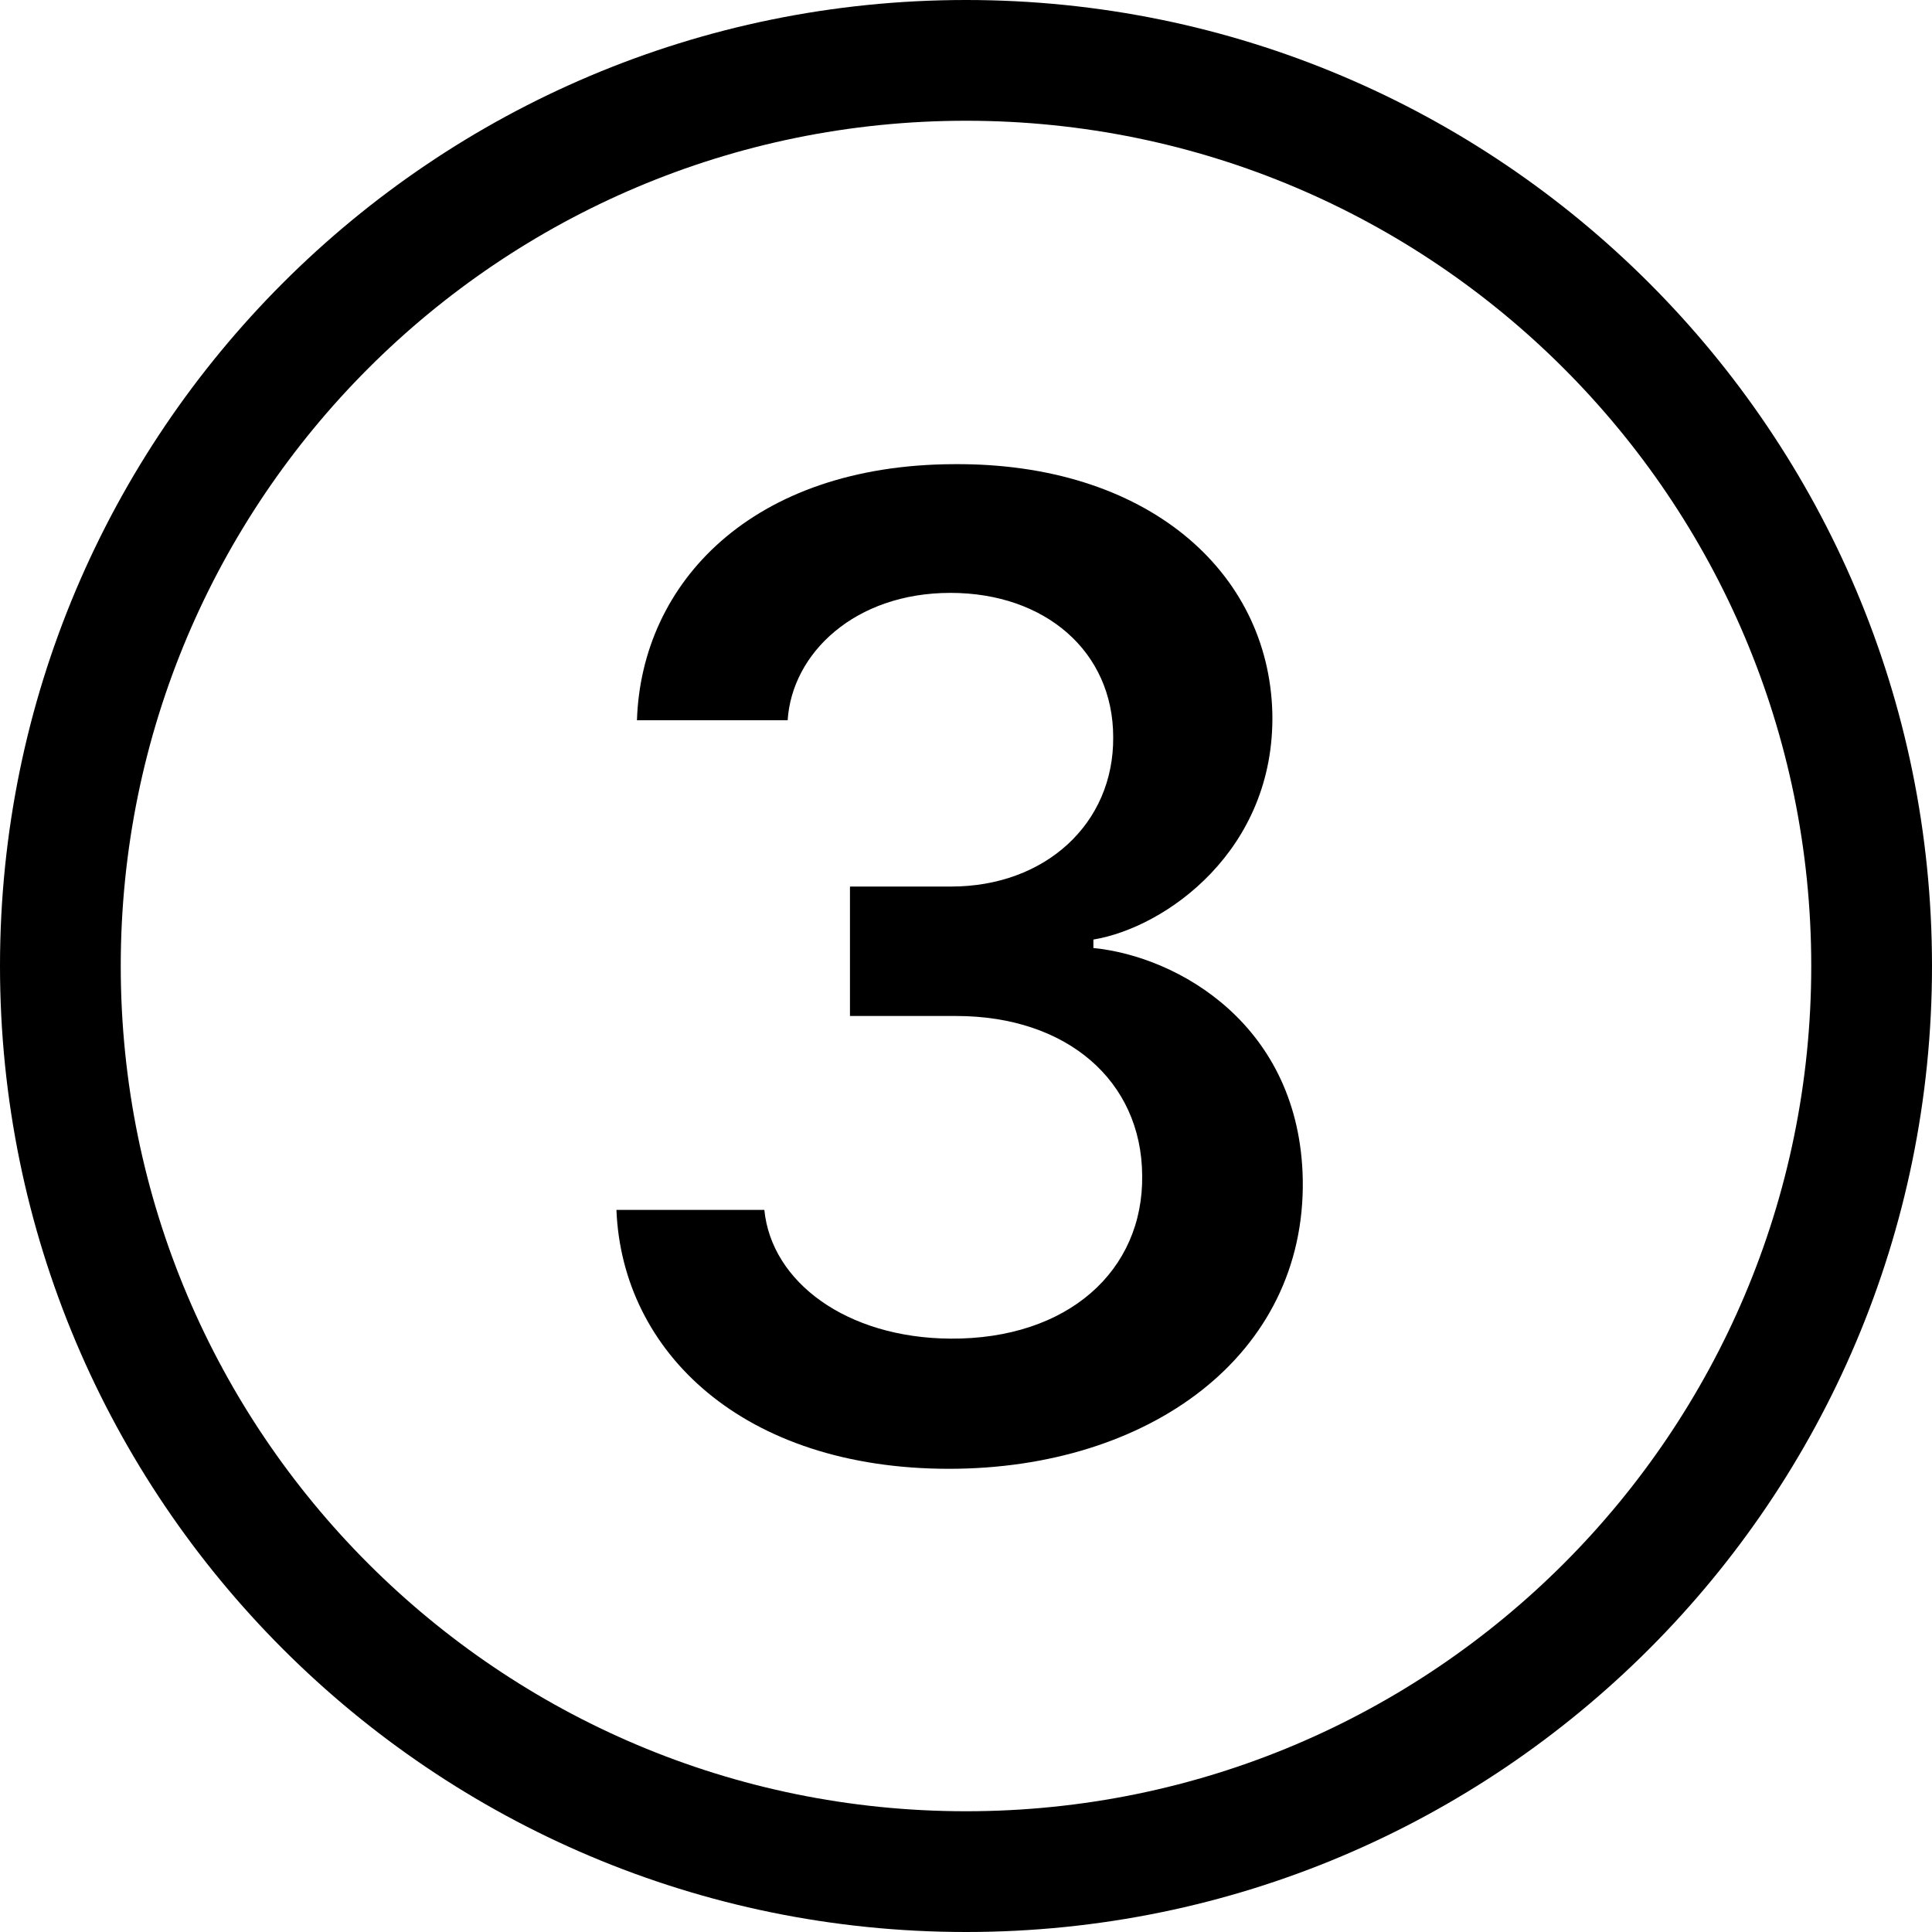
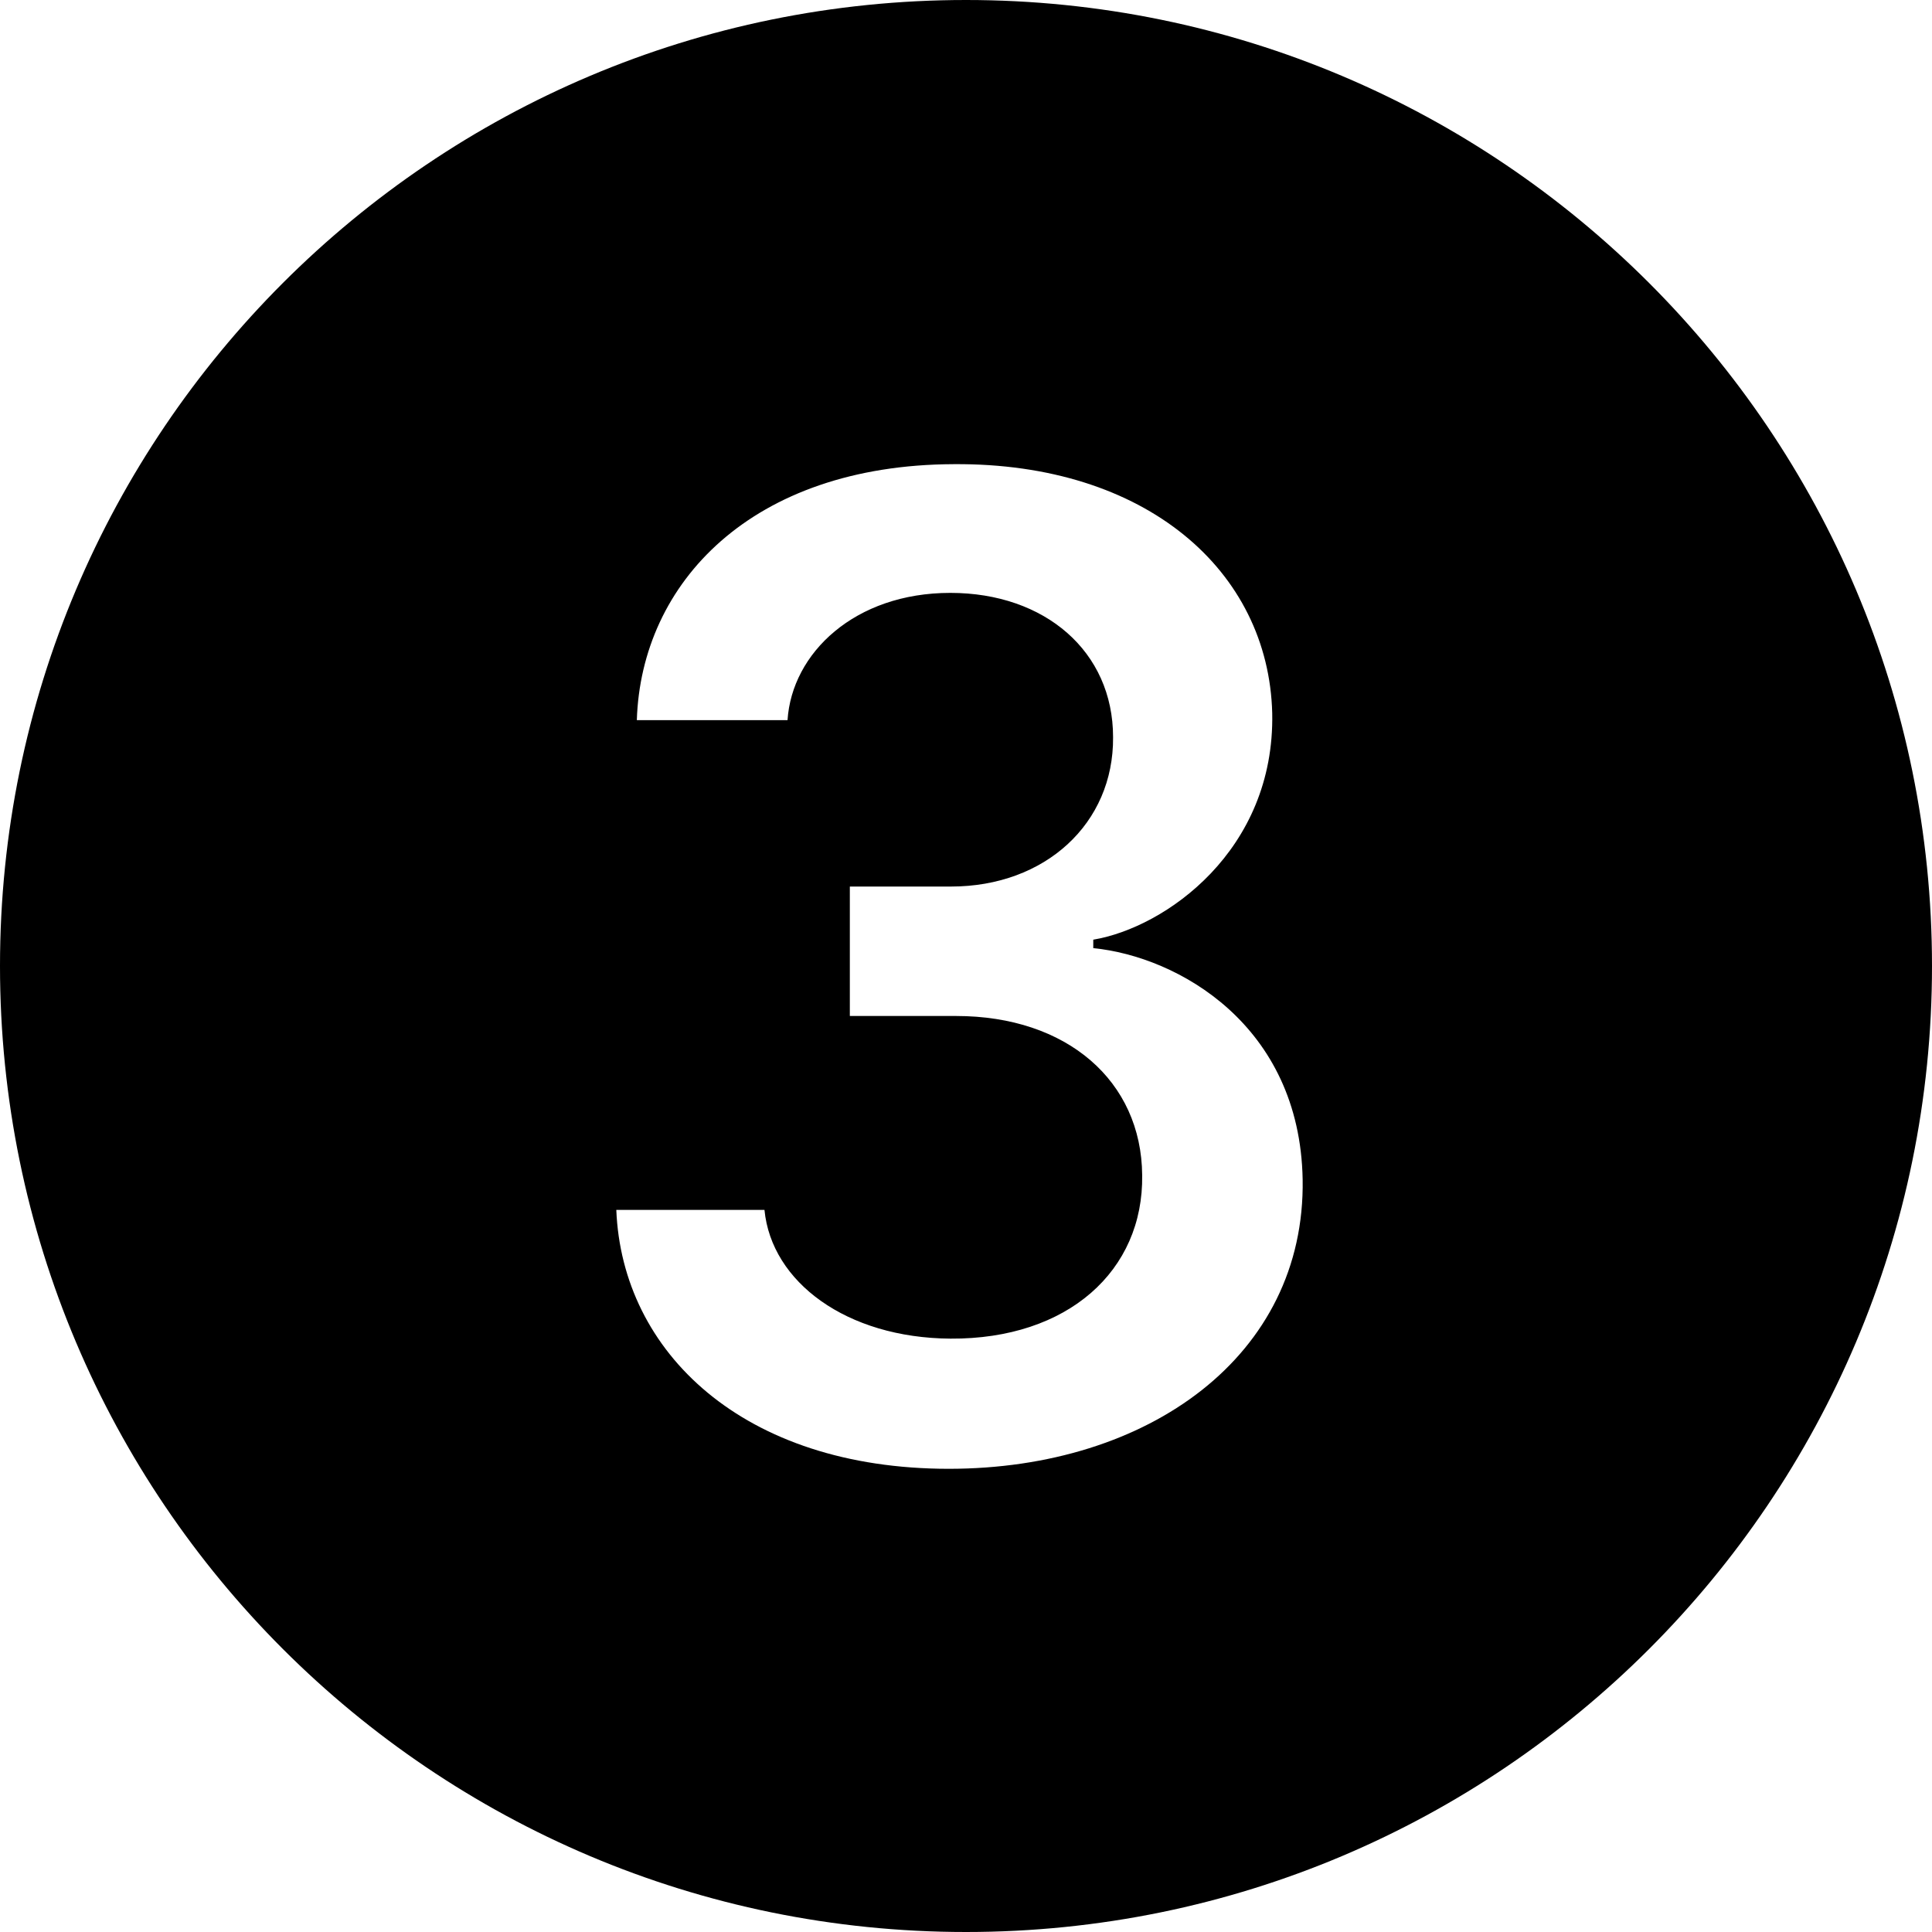
- <svg xmlns="http://www.w3.org/2000/svg" width="16" height="16" fill="currentColor" class="bi bi-3-circle" viewBox="0 0 16 16">
-   <path d="M7.918 8.414h-.879V7.342h.838c.78 0 1.348-.522 1.342-1.237 0-.709-.563-1.195-1.348-1.195-.79 0-1.312.498-1.348 1.055H5.275c.036-1.137.95-2.115 2.625-2.121 1.594-.012 2.608.885 2.637 2.062.023 1.137-.885 1.776-1.482 1.875v.07c.703.07 1.71.64 1.734 1.917.024 1.459-1.277 2.396-2.93 2.396-1.705 0-2.707-.967-2.754-2.144H6.33c.059.597.68 1.06 1.541 1.066.973.006 1.6-.563 1.588-1.354-.006-.779-.621-1.318-1.541-1.318Z" />
-   <path d="M16 8A8 8 0 1 1 0 8a8 8 0 0 1 16 0ZM1 8a7 7 0 1 0 14 0A7 7 0 0 0 1 8Z" />
+ <svg xmlns="http://www.w3.org/2000/svg" width="16" height="16" fill="currentColor" class="bi bi-3-circle-fill" viewBox="0 0 16 16">
+   <path d="M16 8A8 8 0 1 1 0 8a8 8 0 0 1 16 0Zm-8.082.414c.92 0 1.535.54 1.541 1.318.012.791-.615 1.36-1.588 1.354-.861-.006-1.482-.469-1.54-1.066H5.104c.047 1.177 1.05 2.144 2.754 2.144 1.653 0 2.954-.937 2.93-2.396-.023-1.278-1.031-1.846-1.734-1.916v-.07c.597-.1 1.505-.739 1.482-1.876-.03-1.177-1.043-2.074-2.637-2.062-1.675.006-2.59.984-2.625 2.12h1.248c.036-.556.557-1.054 1.348-1.054.785 0 1.348.486 1.348 1.195.006.715-.563 1.237-1.342 1.237h-.838v1.072h.879Z" />
</svg>
